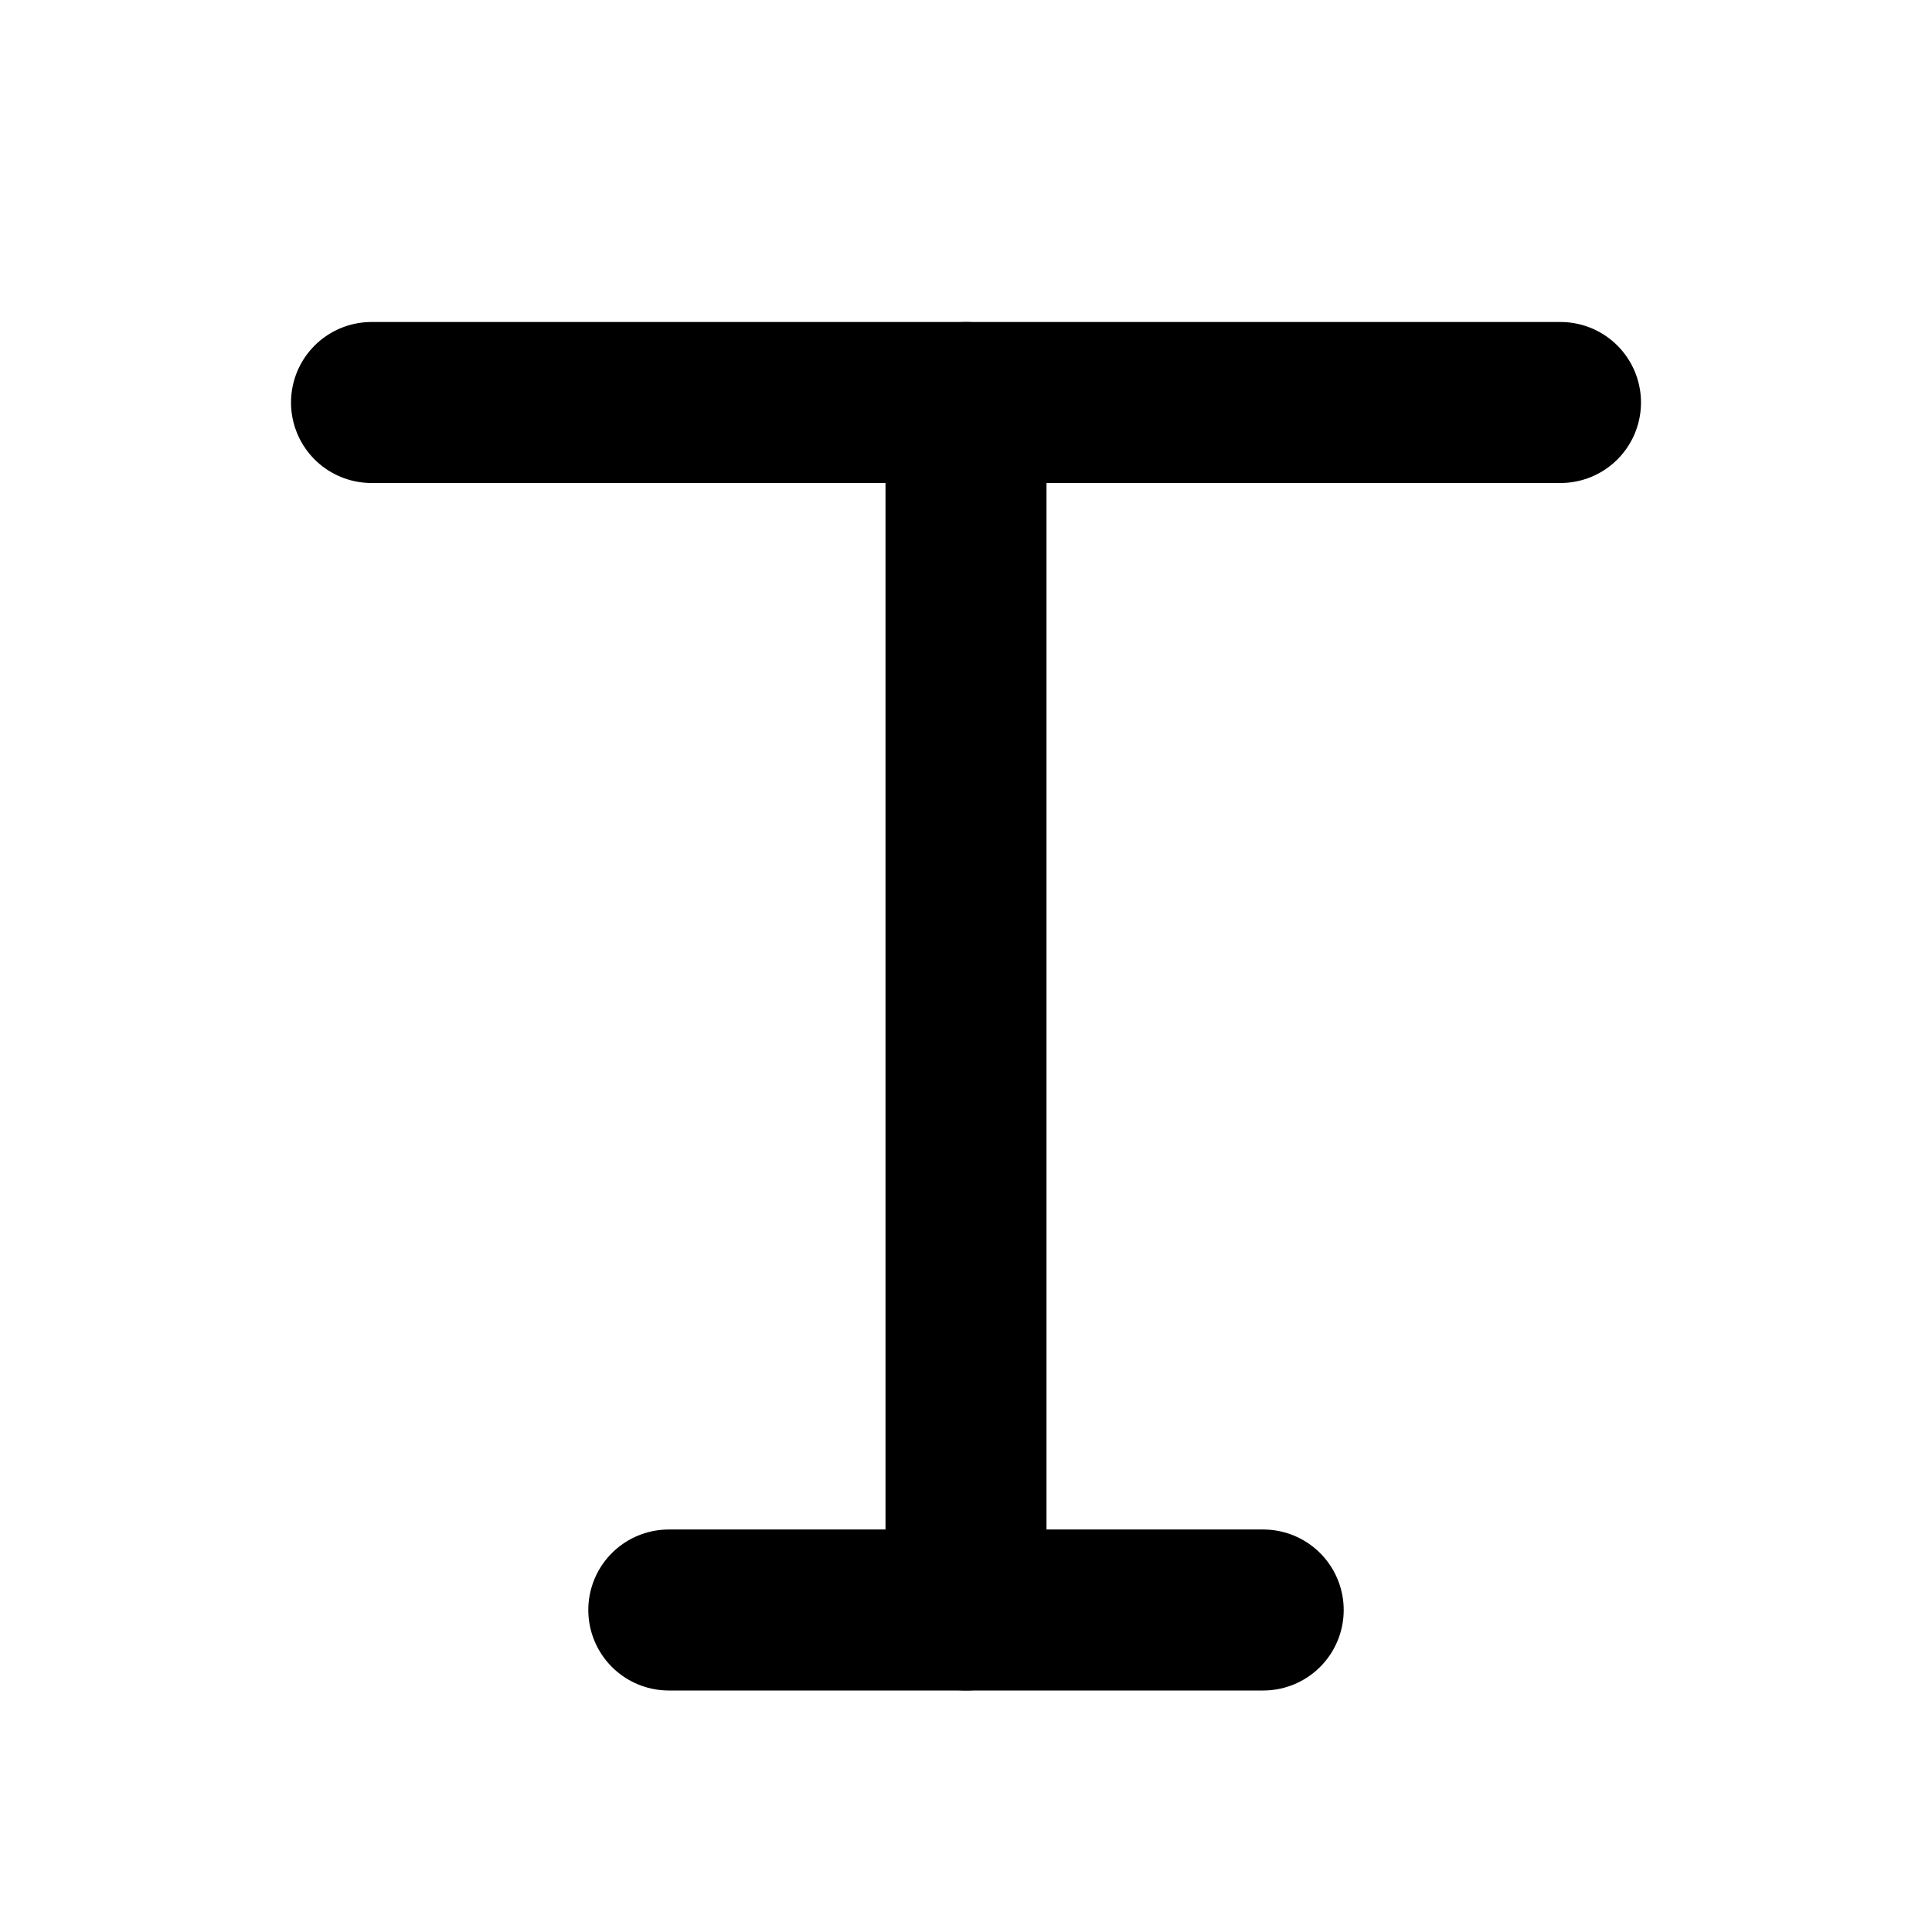
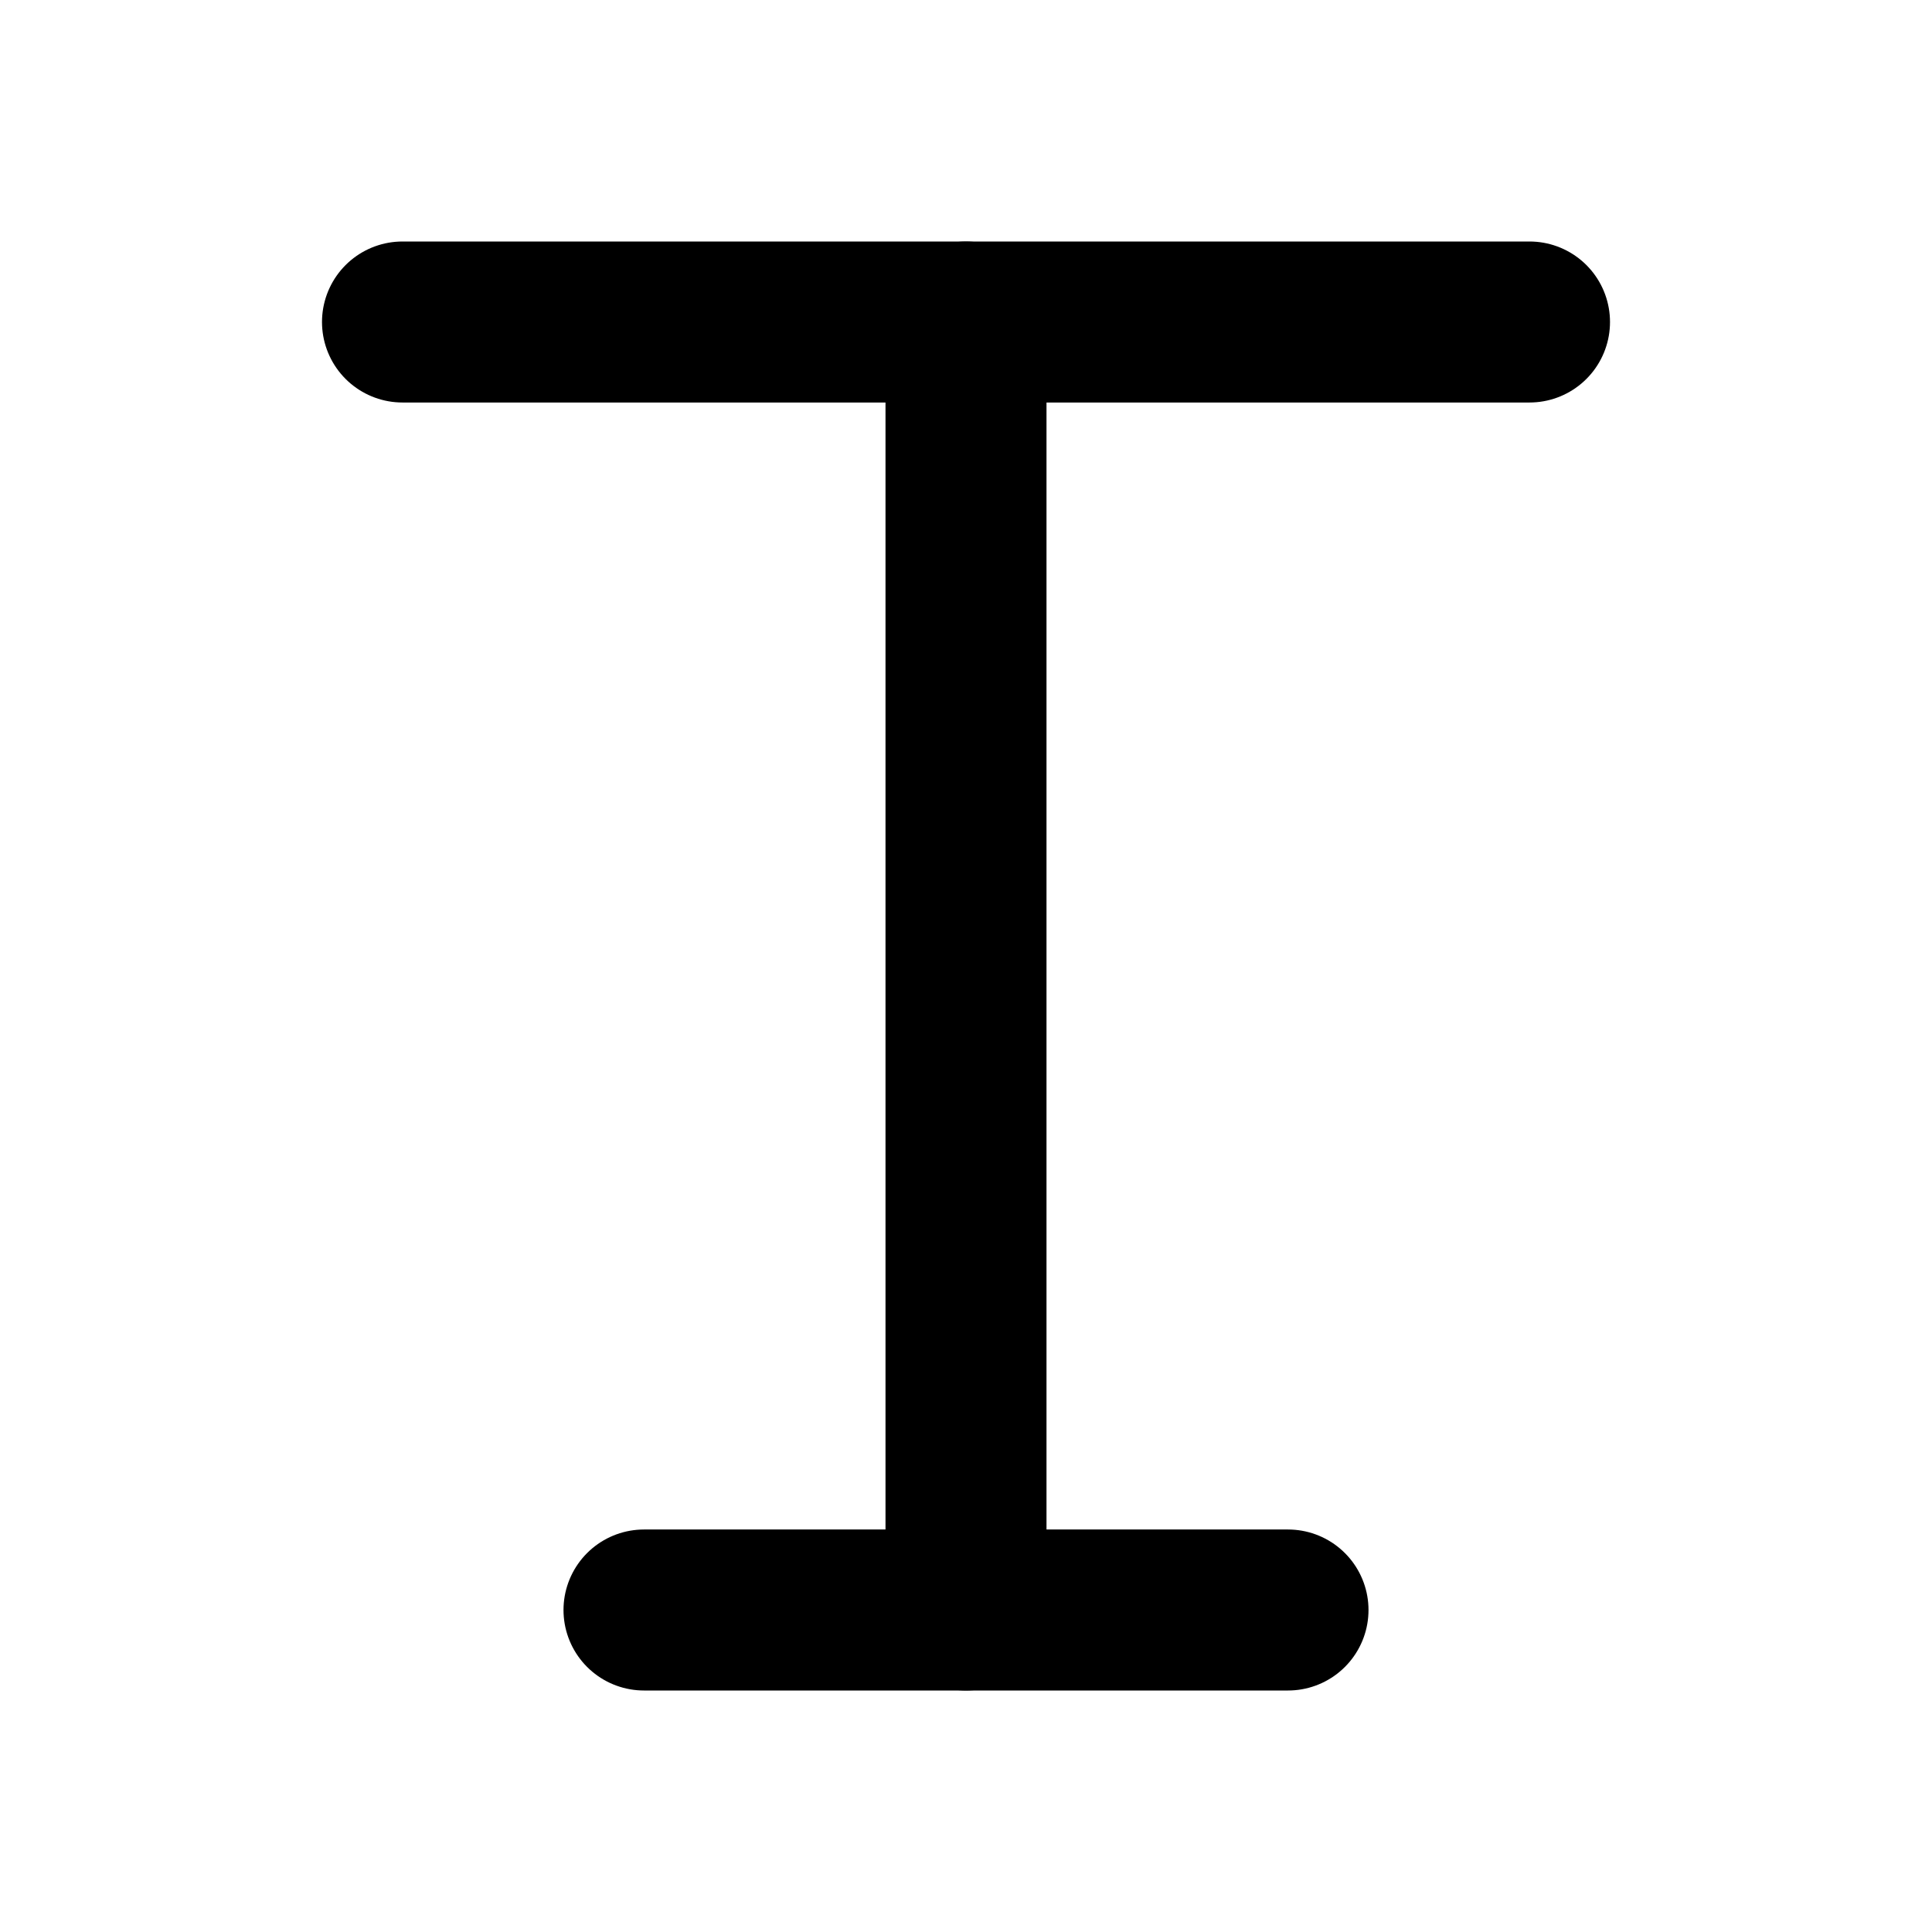
<svg xmlns="http://www.w3.org/2000/svg" width="24" height="24" viewBox="0 0 24 24" fill="none">
-   <path d="M4.615 5H19.385" stroke="black" stroke-width="2" stroke-linecap="round" stroke-linejoin="round" />
-   <path d="M12 5V20" stroke="black" stroke-width="2" stroke-linecap="round" stroke-linejoin="round" />
-   <path d="M8.308 20H15.692" stroke="black" stroke-width="2" stroke-linecap="round" stroke-linejoin="round" />
+   <path d="M5 4H19" stroke="black" stroke-width="2" stroke-linecap="round" stroke-linejoin="round" />
+   <path d="M12 4V20" stroke="black" stroke-width="2" stroke-linecap="round" stroke-linejoin="round" />
+   <path d="M8 20H16" stroke="black" stroke-width="2" stroke-linecap="round" stroke-linejoin="round" />
</svg>
